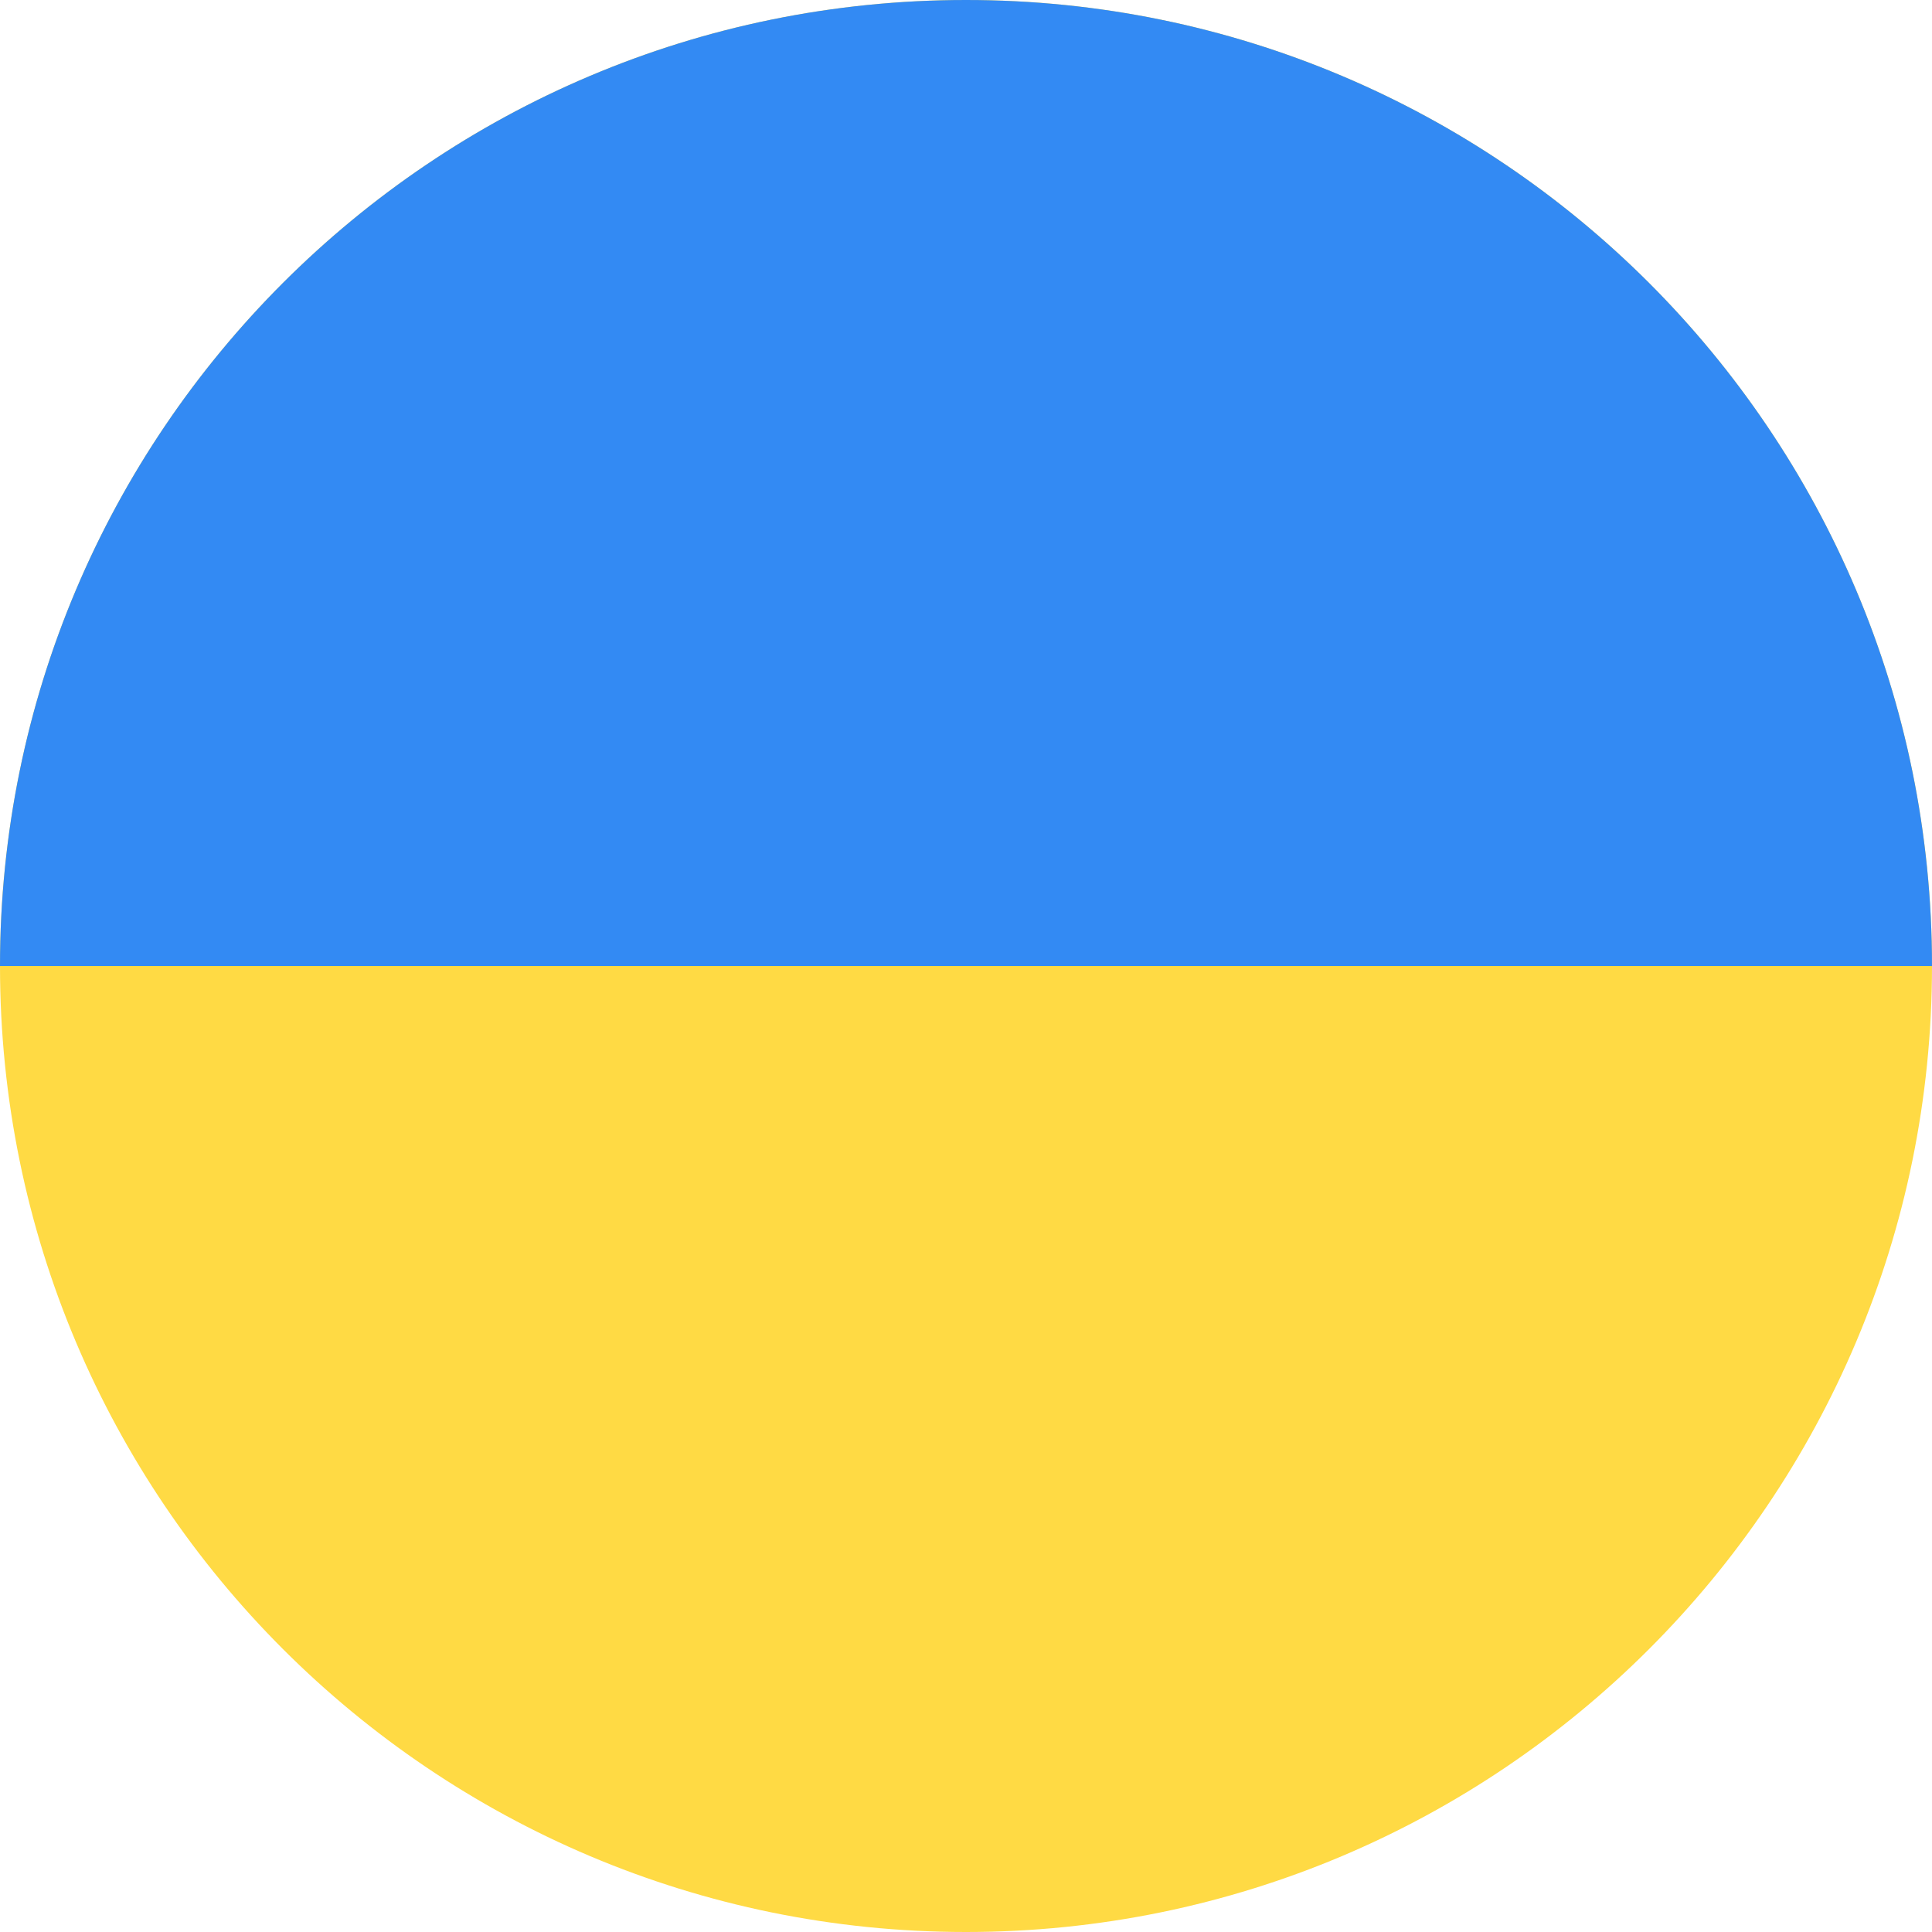
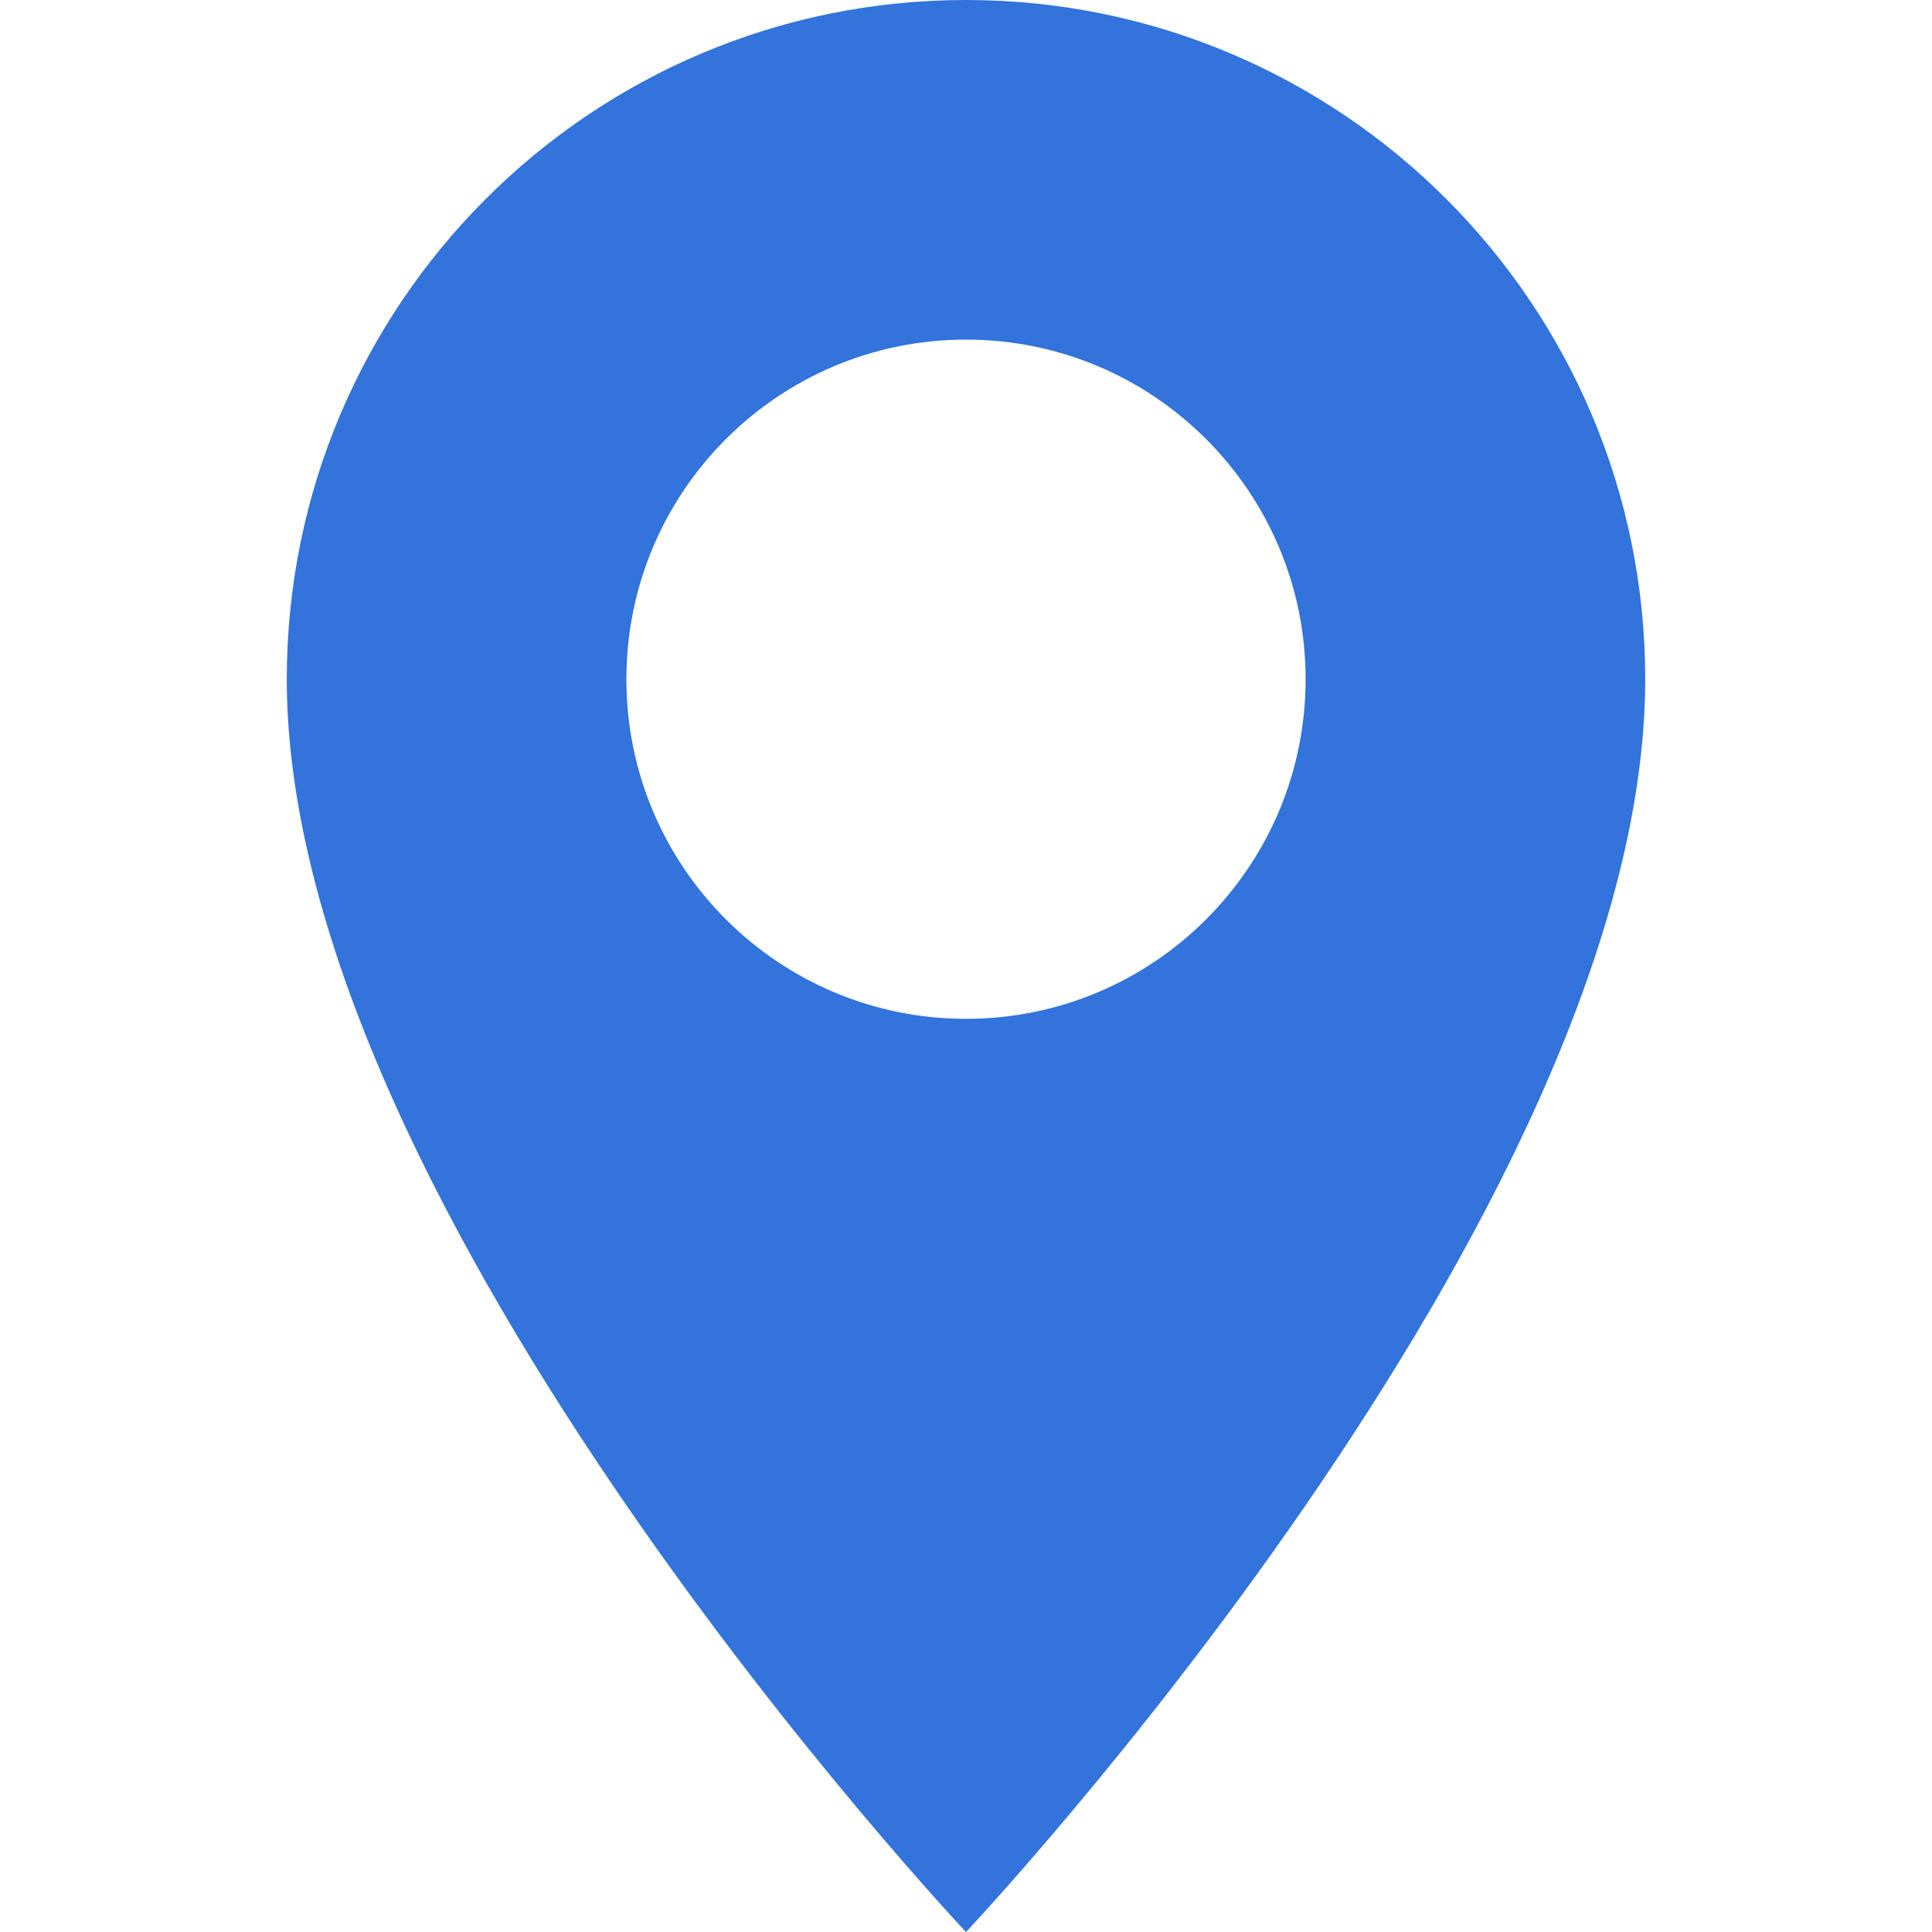
- <svg xmlns="http://www.w3.org/2000/svg" version="1.1" id="Layer_1" x="0px" y="0px" viewBox="0 0 512 512" style="enable-background:new 0 0 512 512;" xml:space="preserve">
-   <circle style="fill:#FFDA44;" cx="256" cy="256" r="256" />
-   <path style="fill:#338AF3;" d="M0,256C0,114.616,114.616,0,256,0s256,114.616,256,256" />
-   <g>
- </g>
-   <g>
- </g>
-   <g>
- </g>
-   <g>
- </g>
-   <g>
- </g>
-   <g>
- </g>
-   <g>
- </g>
-   <g>
- </g>
-   <g>
- </g>
-   <g>
- </g>
-   <g>
- </g>
-   <g>
- </g>
-   <g>
- </g>
-   <g>
- </g>
-   <g>
- </g>
+ <svg xmlns="http://www.w3.org/2000/svg" version="1.1" viewBox="0 0 512 512">
+   <path fill="#3273dc" d="M256,0C156.6,0,76,80.6,76,180c0,141.1,180,332,180,332s180-190.9,180-332C436,80.6,355.4,0,256,0z M256,270c-49.7,0-90-40.3-90-90s40.3-90,90-90s90,40.3,90,90S305.7,270,256,270z" />
</svg>
